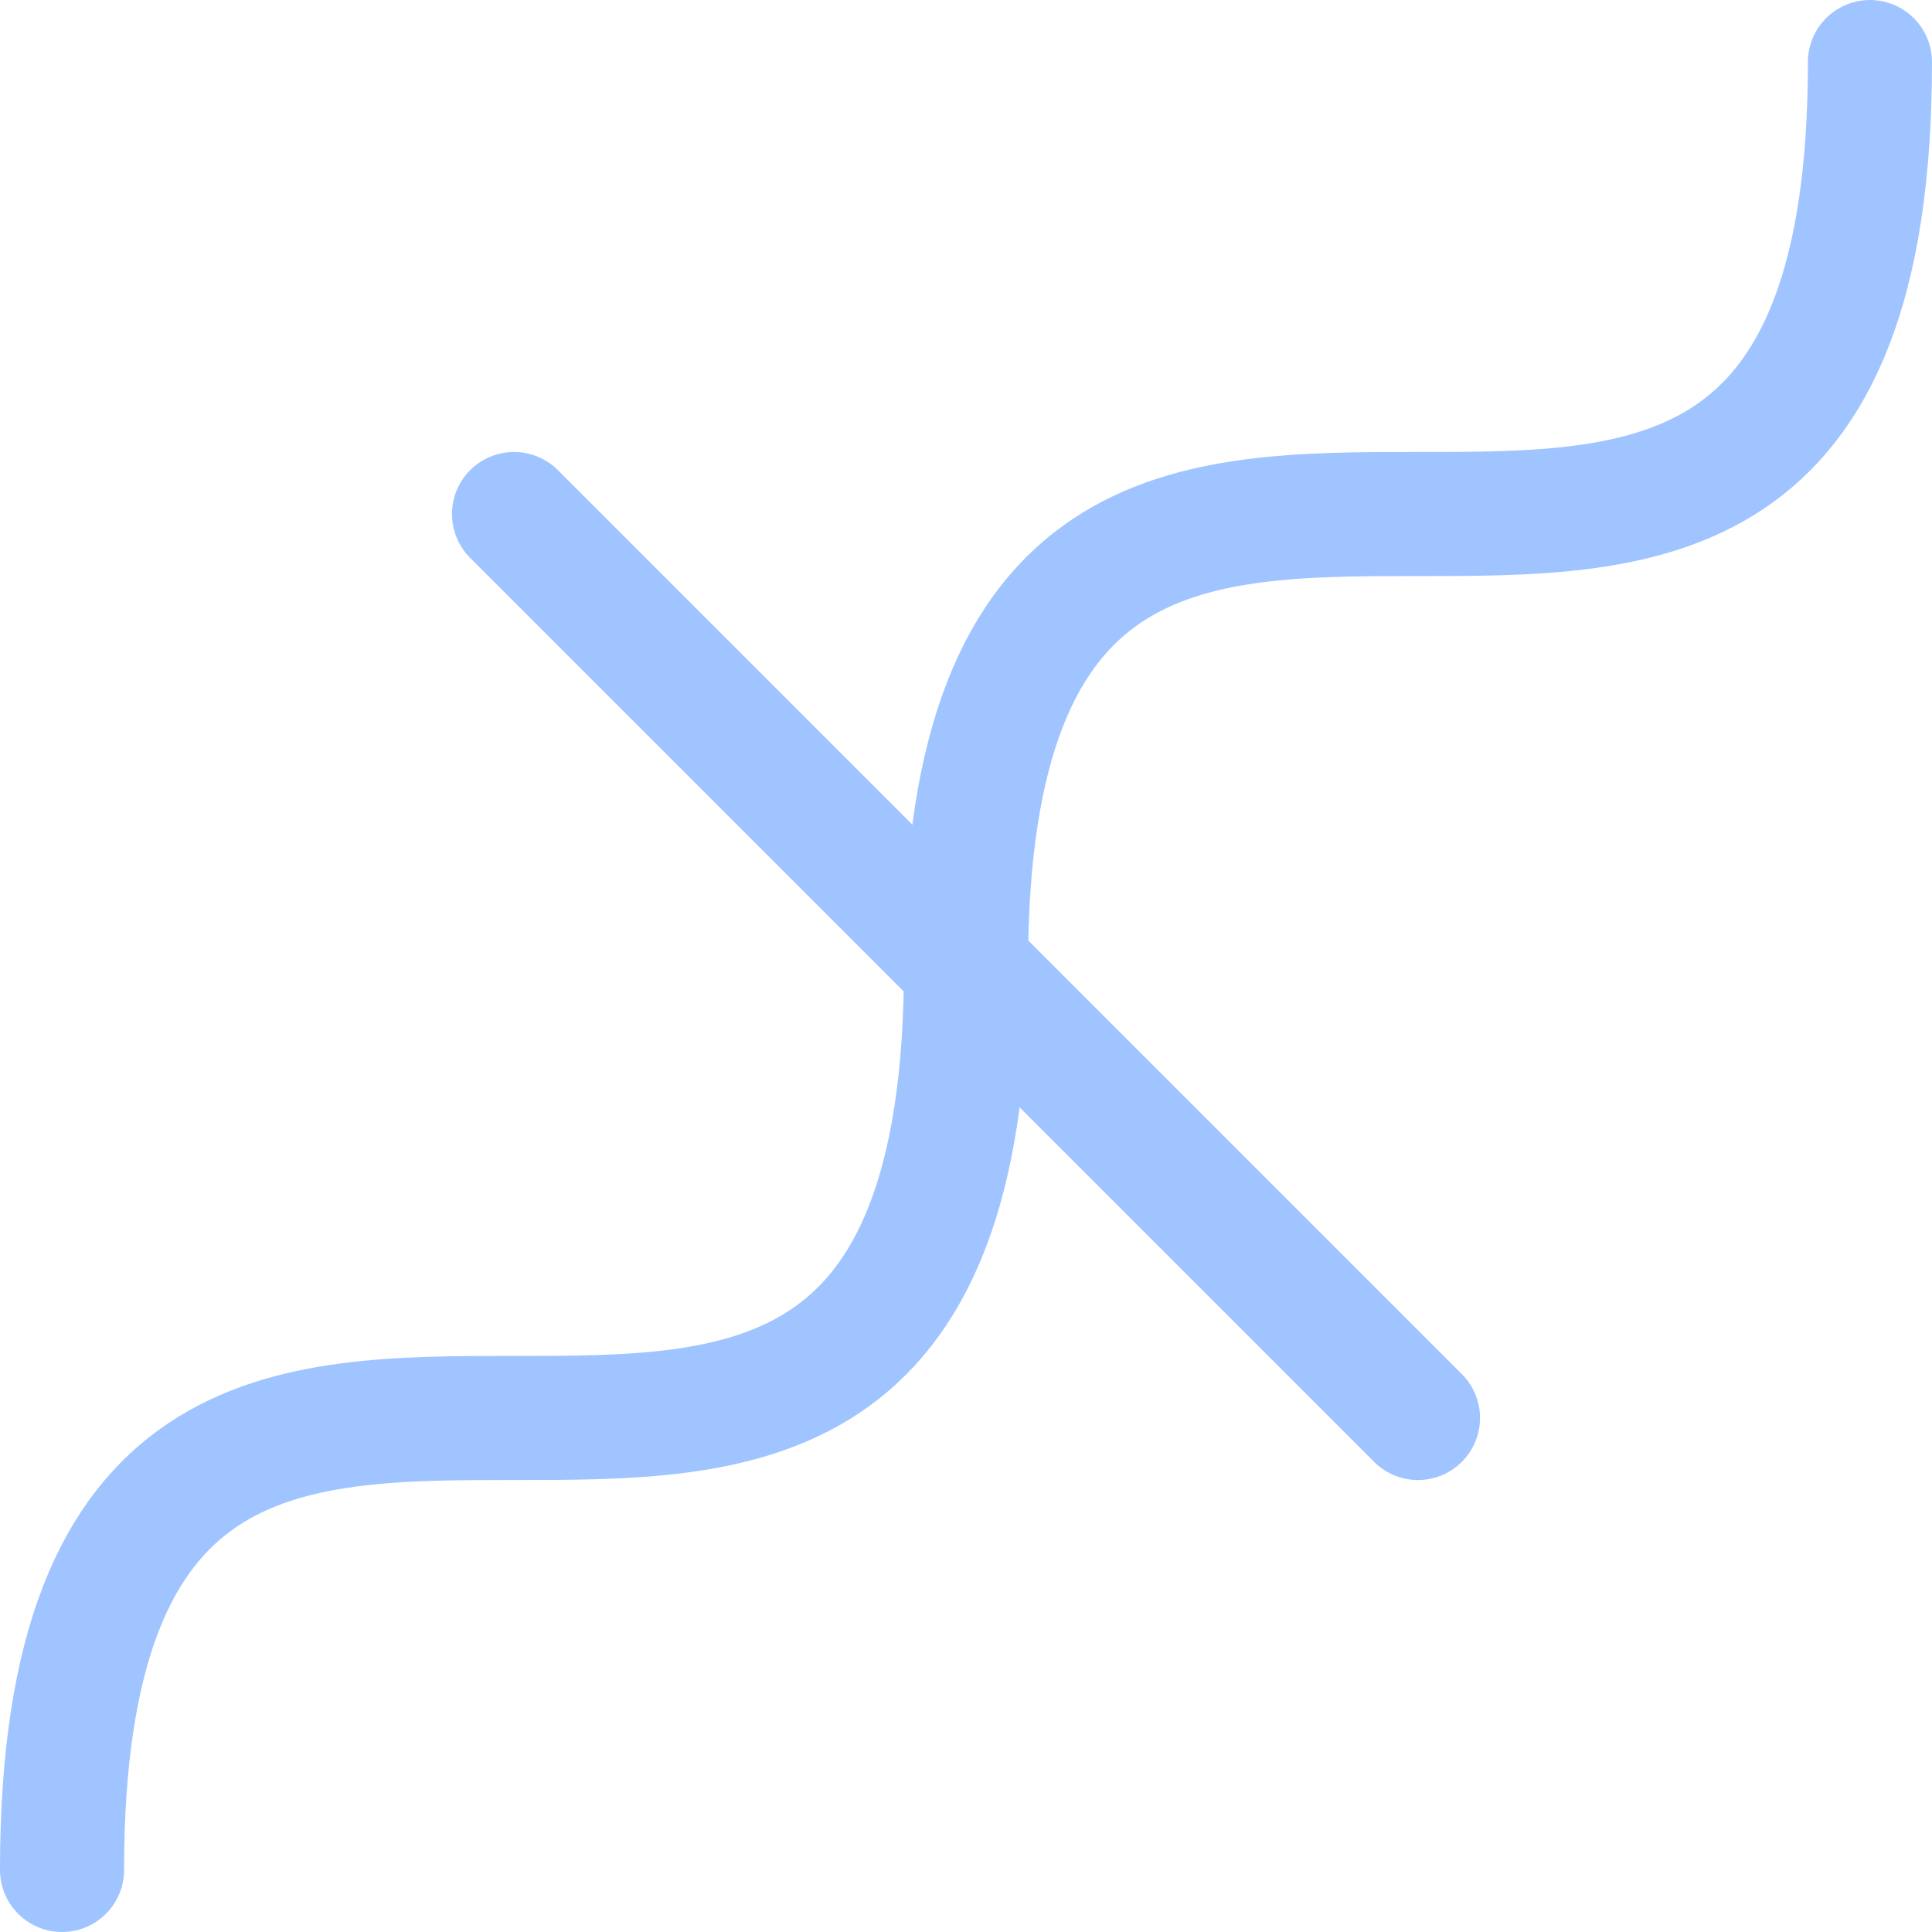
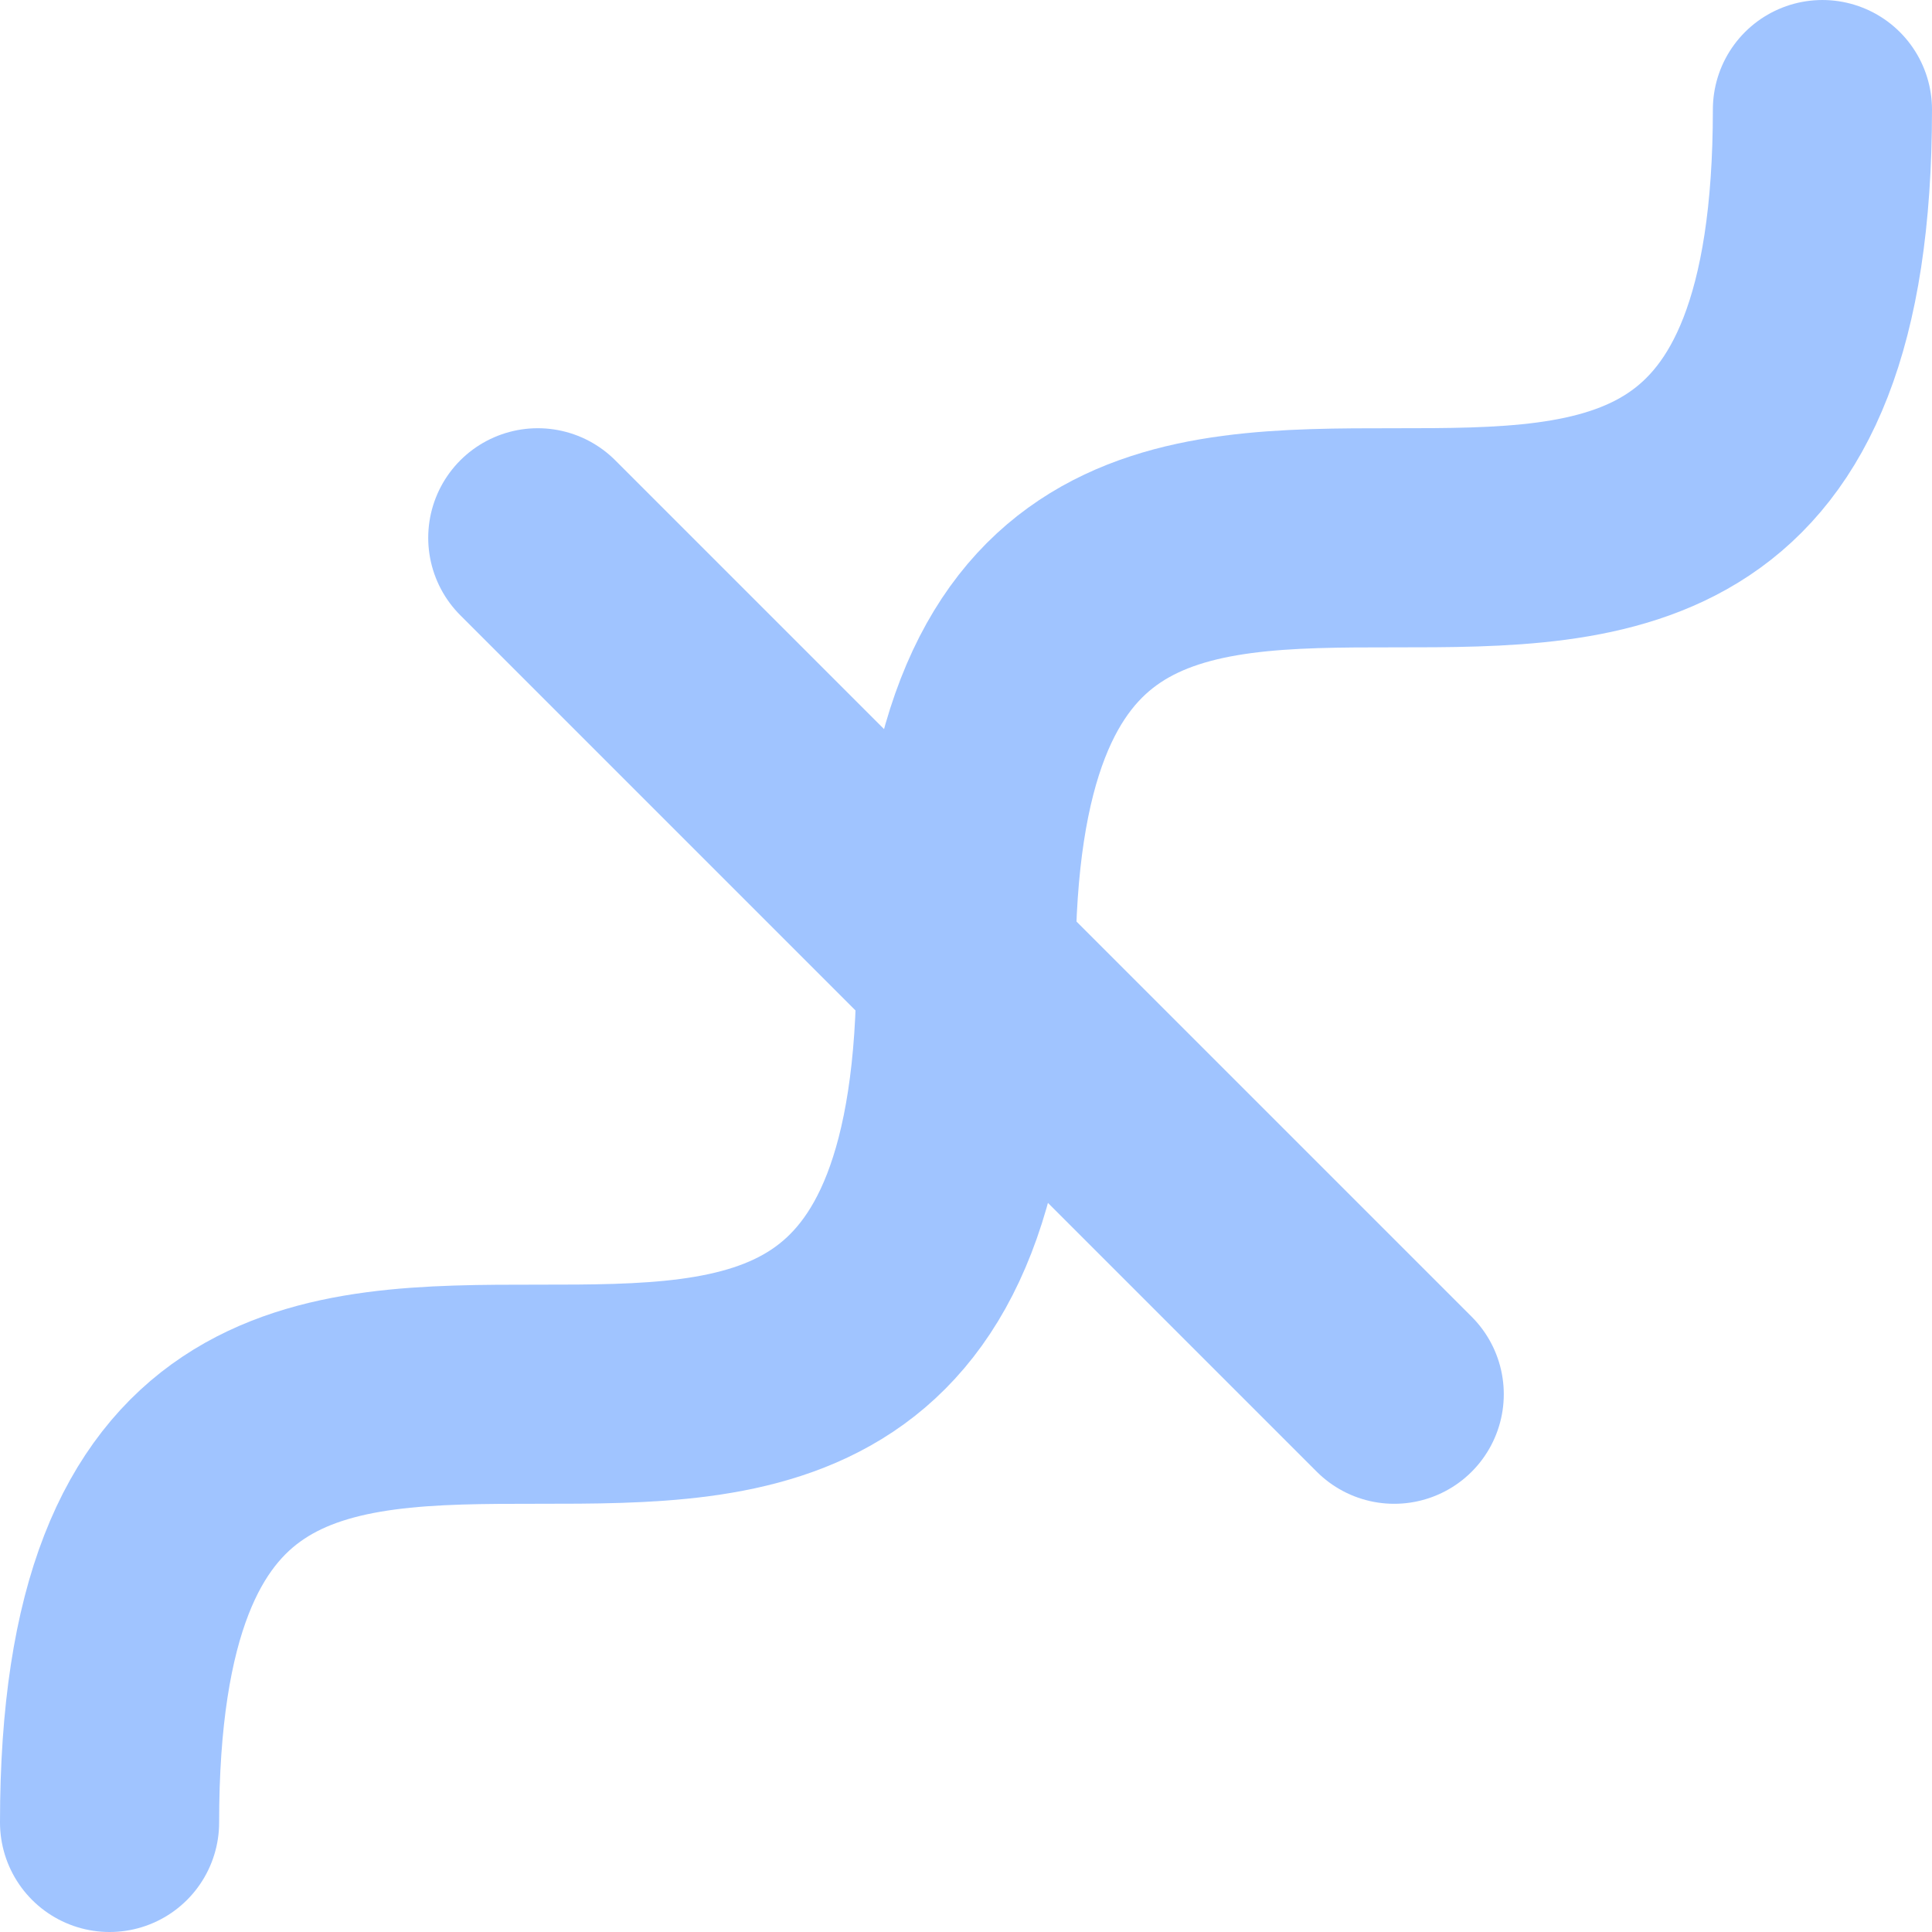
- <svg xmlns="http://www.w3.org/2000/svg" width="154.706mm" height="154.706mm" viewBox="0 0 154.706 154.706" version="1.1" id="svg5" xml:space="preserve">
+ <svg xmlns="http://www.w3.org/2000/svg" width="163.291mm" height="163.291mm" viewBox="0 0 163.291 163.291" version="1.1" id="svg5" xml:space="preserve">
  <defs id="defs2" />
-   <g id="layer1" transform="translate(358.005,2443.162)">
-     <g id="g53" transform="matrix(-0.9388108,0,0,-0.9388122,-544.1314,-4586.86)" style="stroke:#a0c4ff;stroke-width:10.583;stroke-linecap:round;stroke-linejoin:round;stroke-dasharray:none;stroke-opacity:1">
-       <path id="path51" style="fill:none;fill-opacity:1;stroke:#a0c4ff;stroke-width:10.583;stroke-linecap:round;stroke-linejoin:round;stroke-dasharray:none;stroke-opacity:1" d="m -357.755,-2288.707 c 0,-77.103 77.103,0 77.103,-77.103" />
-       <path id="path52" style="fill:none;fill-opacity:1;stroke:#a0c4ff;stroke-width:10.583;stroke-linecap:round;stroke-linejoin:round;stroke-dasharray:none;stroke-opacity:1" d="m -280.652,-2365.809 c 0,-77.103 77.103,0 77.103,-77.103" />
-       <path style="fill:#000000;fill-opacity:1;stroke:#a0c4ff;stroke-width:10.583;stroke-linecap:round;stroke-linejoin:round;stroke-dasharray:none;stroke-opacity:1" d="m -319.204,-2404.361 c 77.103,77.103 77.103,77.103 77.103,77.103" id="path53" />
+   <g id="layer1" transform="translate(362.2975,2447.455)">
+     <g id="g53" transform="matrix(-0.9388108,0,0,-0.9388122,-544.1314,-4586.86)" style="stroke:#a0c4ff;stroke-width:19.728;stroke-linecap:round;stroke-linejoin:round;stroke-dasharray:none;stroke-opacity:1">
+       <path id="path51" style="fill:none;fill-opacity:1;stroke:#a0c4ff;stroke-width:19.728;stroke-linecap:round;stroke-linejoin:round;stroke-dasharray:none;stroke-opacity:1" d="m -357.755,-2288.707 c 0,-77.103 77.103,0 77.103,-77.103" />
+       <path id="path52" style="fill:none;fill-opacity:1;stroke:#a0c4ff;stroke-width:19.728;stroke-linecap:round;stroke-linejoin:round;stroke-dasharray:none;stroke-opacity:1" d="m -280.652,-2365.809 c 0,-77.103 77.103,0 77.103,-77.103" />
+       <path style="fill:#000000;fill-opacity:1;stroke:#a0c4ff;stroke-width:19.728;stroke-linecap:round;stroke-linejoin:round;stroke-dasharray:none;stroke-opacity:1" d="m -319.204,-2404.361 c 77.103,77.103 77.103,77.103 77.103,77.103" id="path53" />
    </g>
  </g>
</svg>
